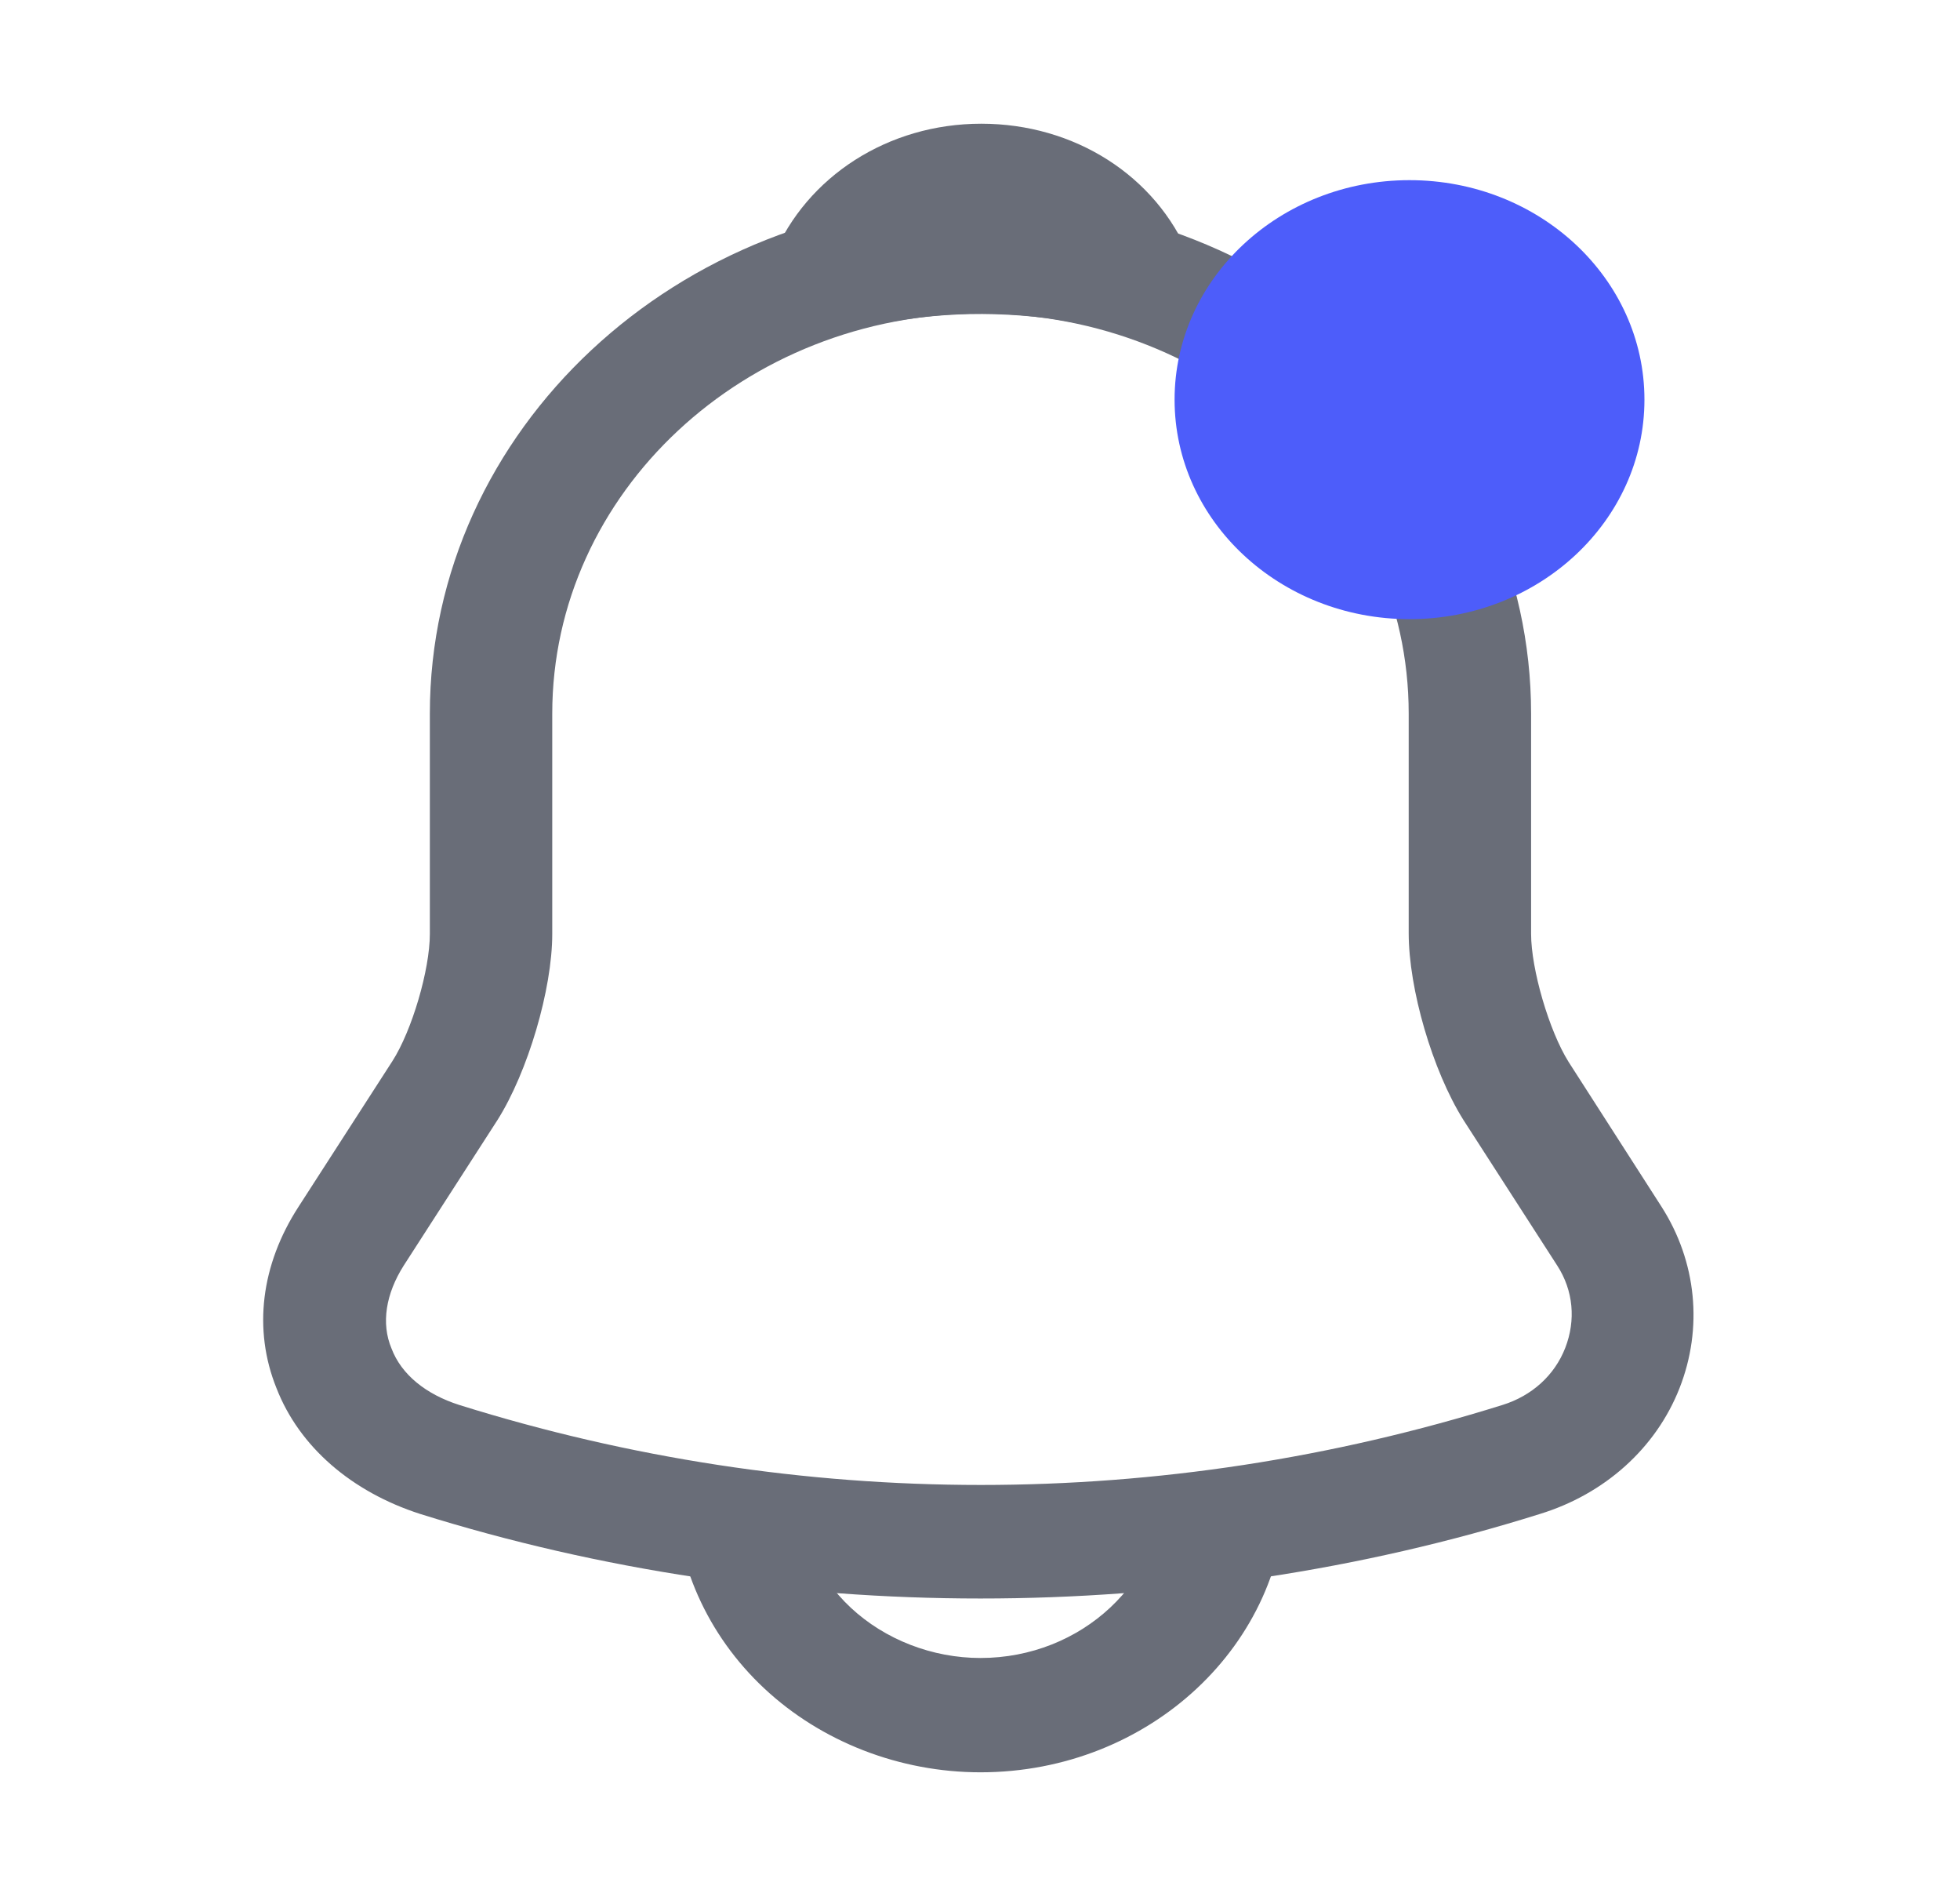
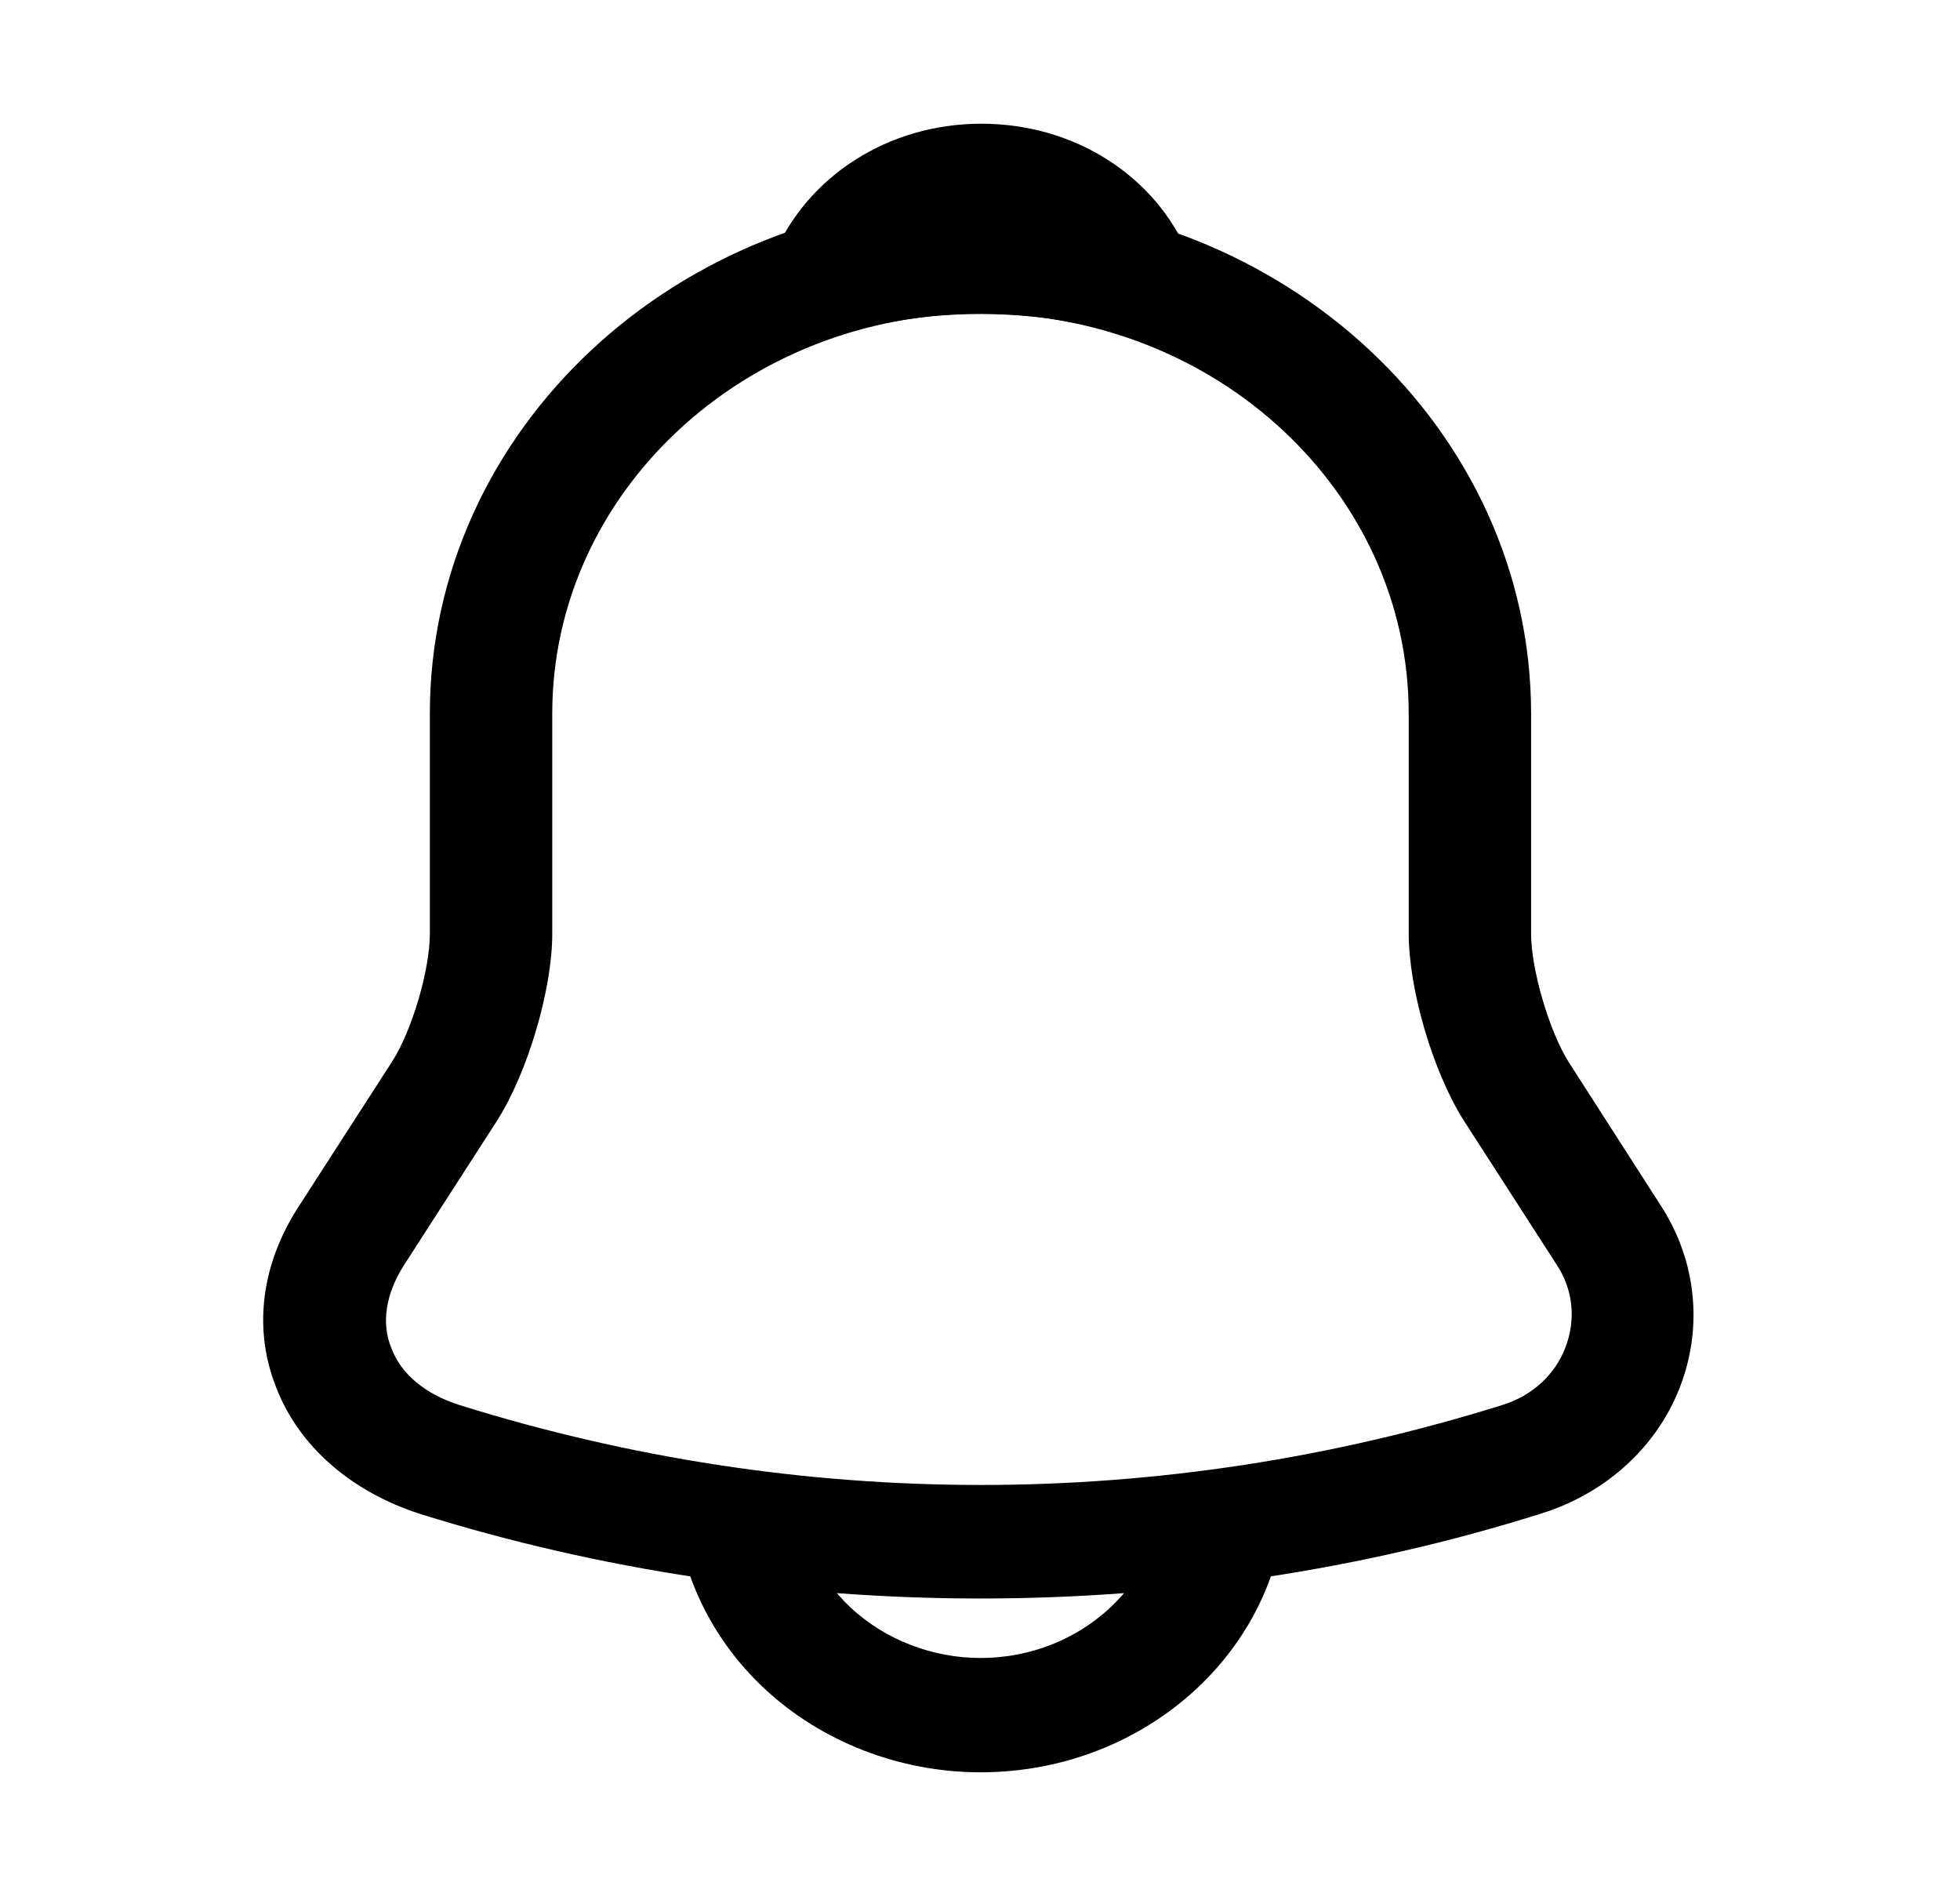
<svg xmlns="http://www.w3.org/2000/svg" width="29" height="28" viewBox="0 0 29 28" fill="none">
-   <path d="M14.507 23.646C11.695 23.646 8.883 23.229 6.216 22.395C5.202 22.068 4.429 21.403 4.091 20.535C3.741 19.667 3.862 18.708 4.417 17.851L5.805 15.698C6.095 15.247 6.36 14.345 6.36 13.815V10.557C6.36 6.363 10.017 2.947 14.507 2.947C18.997 2.947 22.654 6.363 22.654 10.557V13.815C22.654 14.334 22.919 15.247 23.209 15.709L24.584 17.851C25.103 18.663 25.2 19.644 24.85 20.535C24.5 21.425 23.74 22.102 22.786 22.395C20.131 23.229 17.319 23.646 14.507 23.646ZM14.507 4.638C11.019 4.638 8.171 7.287 8.171 10.557V13.815C8.171 14.638 7.809 15.856 7.362 16.566L5.974 18.72C5.709 19.137 5.636 19.576 5.793 19.948C5.938 20.332 6.3 20.625 6.795 20.783C11.84 22.361 17.186 22.361 22.231 20.783C22.666 20.648 23.003 20.343 23.16 19.937C23.317 19.531 23.281 19.092 23.04 18.72L21.652 16.566C21.193 15.833 20.843 14.627 20.843 13.804V10.557C20.843 7.287 18.007 4.638 14.507 4.638Z" fill="#696D78" />
-   <path d="M16.752 4.942C16.667 4.942 16.583 4.931 16.498 4.908C16.148 4.818 15.81 4.751 15.485 4.705C14.459 4.581 13.469 4.649 12.54 4.908C12.202 5.01 11.84 4.908 11.61 4.672C11.381 4.435 11.309 4.097 11.441 3.792C11.936 2.608 13.143 1.83 14.519 1.83C15.895 1.83 17.102 2.597 17.596 3.792C17.717 4.097 17.657 4.435 17.428 4.672C17.247 4.852 16.993 4.942 16.752 4.942Z" fill="#696D78" />
-   <path d="M14.507 26.217C13.312 26.217 12.153 25.766 11.309 24.977C10.464 24.188 9.981 23.105 9.981 21.989H11.791C11.791 22.654 12.081 23.308 12.588 23.782C13.095 24.255 13.795 24.526 14.507 24.526C16.003 24.526 17.222 23.387 17.222 21.989H19.033C19.033 24.323 17.005 26.217 14.507 26.217Z" fill="#696D78" />
-   <ellipse cx="20.855" cy="5.912" rx="3.476" ry="3.247" fill="#4D5DFA" />
+   <path d="M14.507 23.646C11.695 23.646 8.883 23.229 6.216 22.395C5.202 22.068 4.429 21.403 4.091 20.535C3.741 19.667 3.862 18.708 4.417 17.851L5.805 15.698C6.095 15.247 6.36 14.345 6.36 13.815V10.557C6.36 6.363 10.017 2.947 14.507 2.947C18.997 2.947 22.654 6.363 22.654 10.557V13.815C22.654 14.334 22.919 15.247 23.209 15.709L24.584 17.851C25.103 18.663 25.2 19.644 24.85 20.535C24.5 21.425 23.74 22.102 22.786 22.395C20.131 23.229 17.319 23.646 14.507 23.646ZM14.507 4.638C11.019 4.638 8.171 7.287 8.171 10.557V13.815C8.171 14.638 7.809 15.856 7.362 16.566L5.974 18.72C5.709 19.137 5.636 19.576 5.793 19.948C5.938 20.332 6.3 20.625 6.795 20.783C11.84 22.361 17.186 22.361 22.231 20.783C22.666 20.648 23.003 20.343 23.16 19.937C23.317 19.531 23.281 19.092 23.04 18.72L21.652 16.566C21.193 15.833 20.843 14.627 20.843 13.804V10.557C20.843 7.287 18.007 4.638 14.507 4.638Z" fill="currentColor" />
+   <path d="M16.752 4.942C16.667 4.942 16.583 4.931 16.498 4.908C16.148 4.818 15.81 4.751 15.485 4.705C14.459 4.581 13.469 4.649 12.54 4.908C12.202 5.01 11.84 4.908 11.61 4.672C11.381 4.435 11.309 4.097 11.441 3.792C11.936 2.608 13.143 1.83 14.519 1.83C15.895 1.83 17.102 2.597 17.596 3.792C17.717 4.097 17.657 4.435 17.428 4.672C17.247 4.852 16.993 4.942 16.752 4.942Z" fill="currentColor" />
+   <path d="M14.507 26.217C13.312 26.217 12.153 25.766 11.309 24.977C10.464 24.188 9.981 23.105 9.981 21.989H11.791C11.791 22.654 12.081 23.308 12.588 23.782C13.095 24.255 13.795 24.526 14.507 24.526C16.003 24.526 17.222 23.387 17.222 21.989H19.033C19.033 24.323 17.005 26.217 14.507 26.217Z" fill="currentColor" />
</svg>
